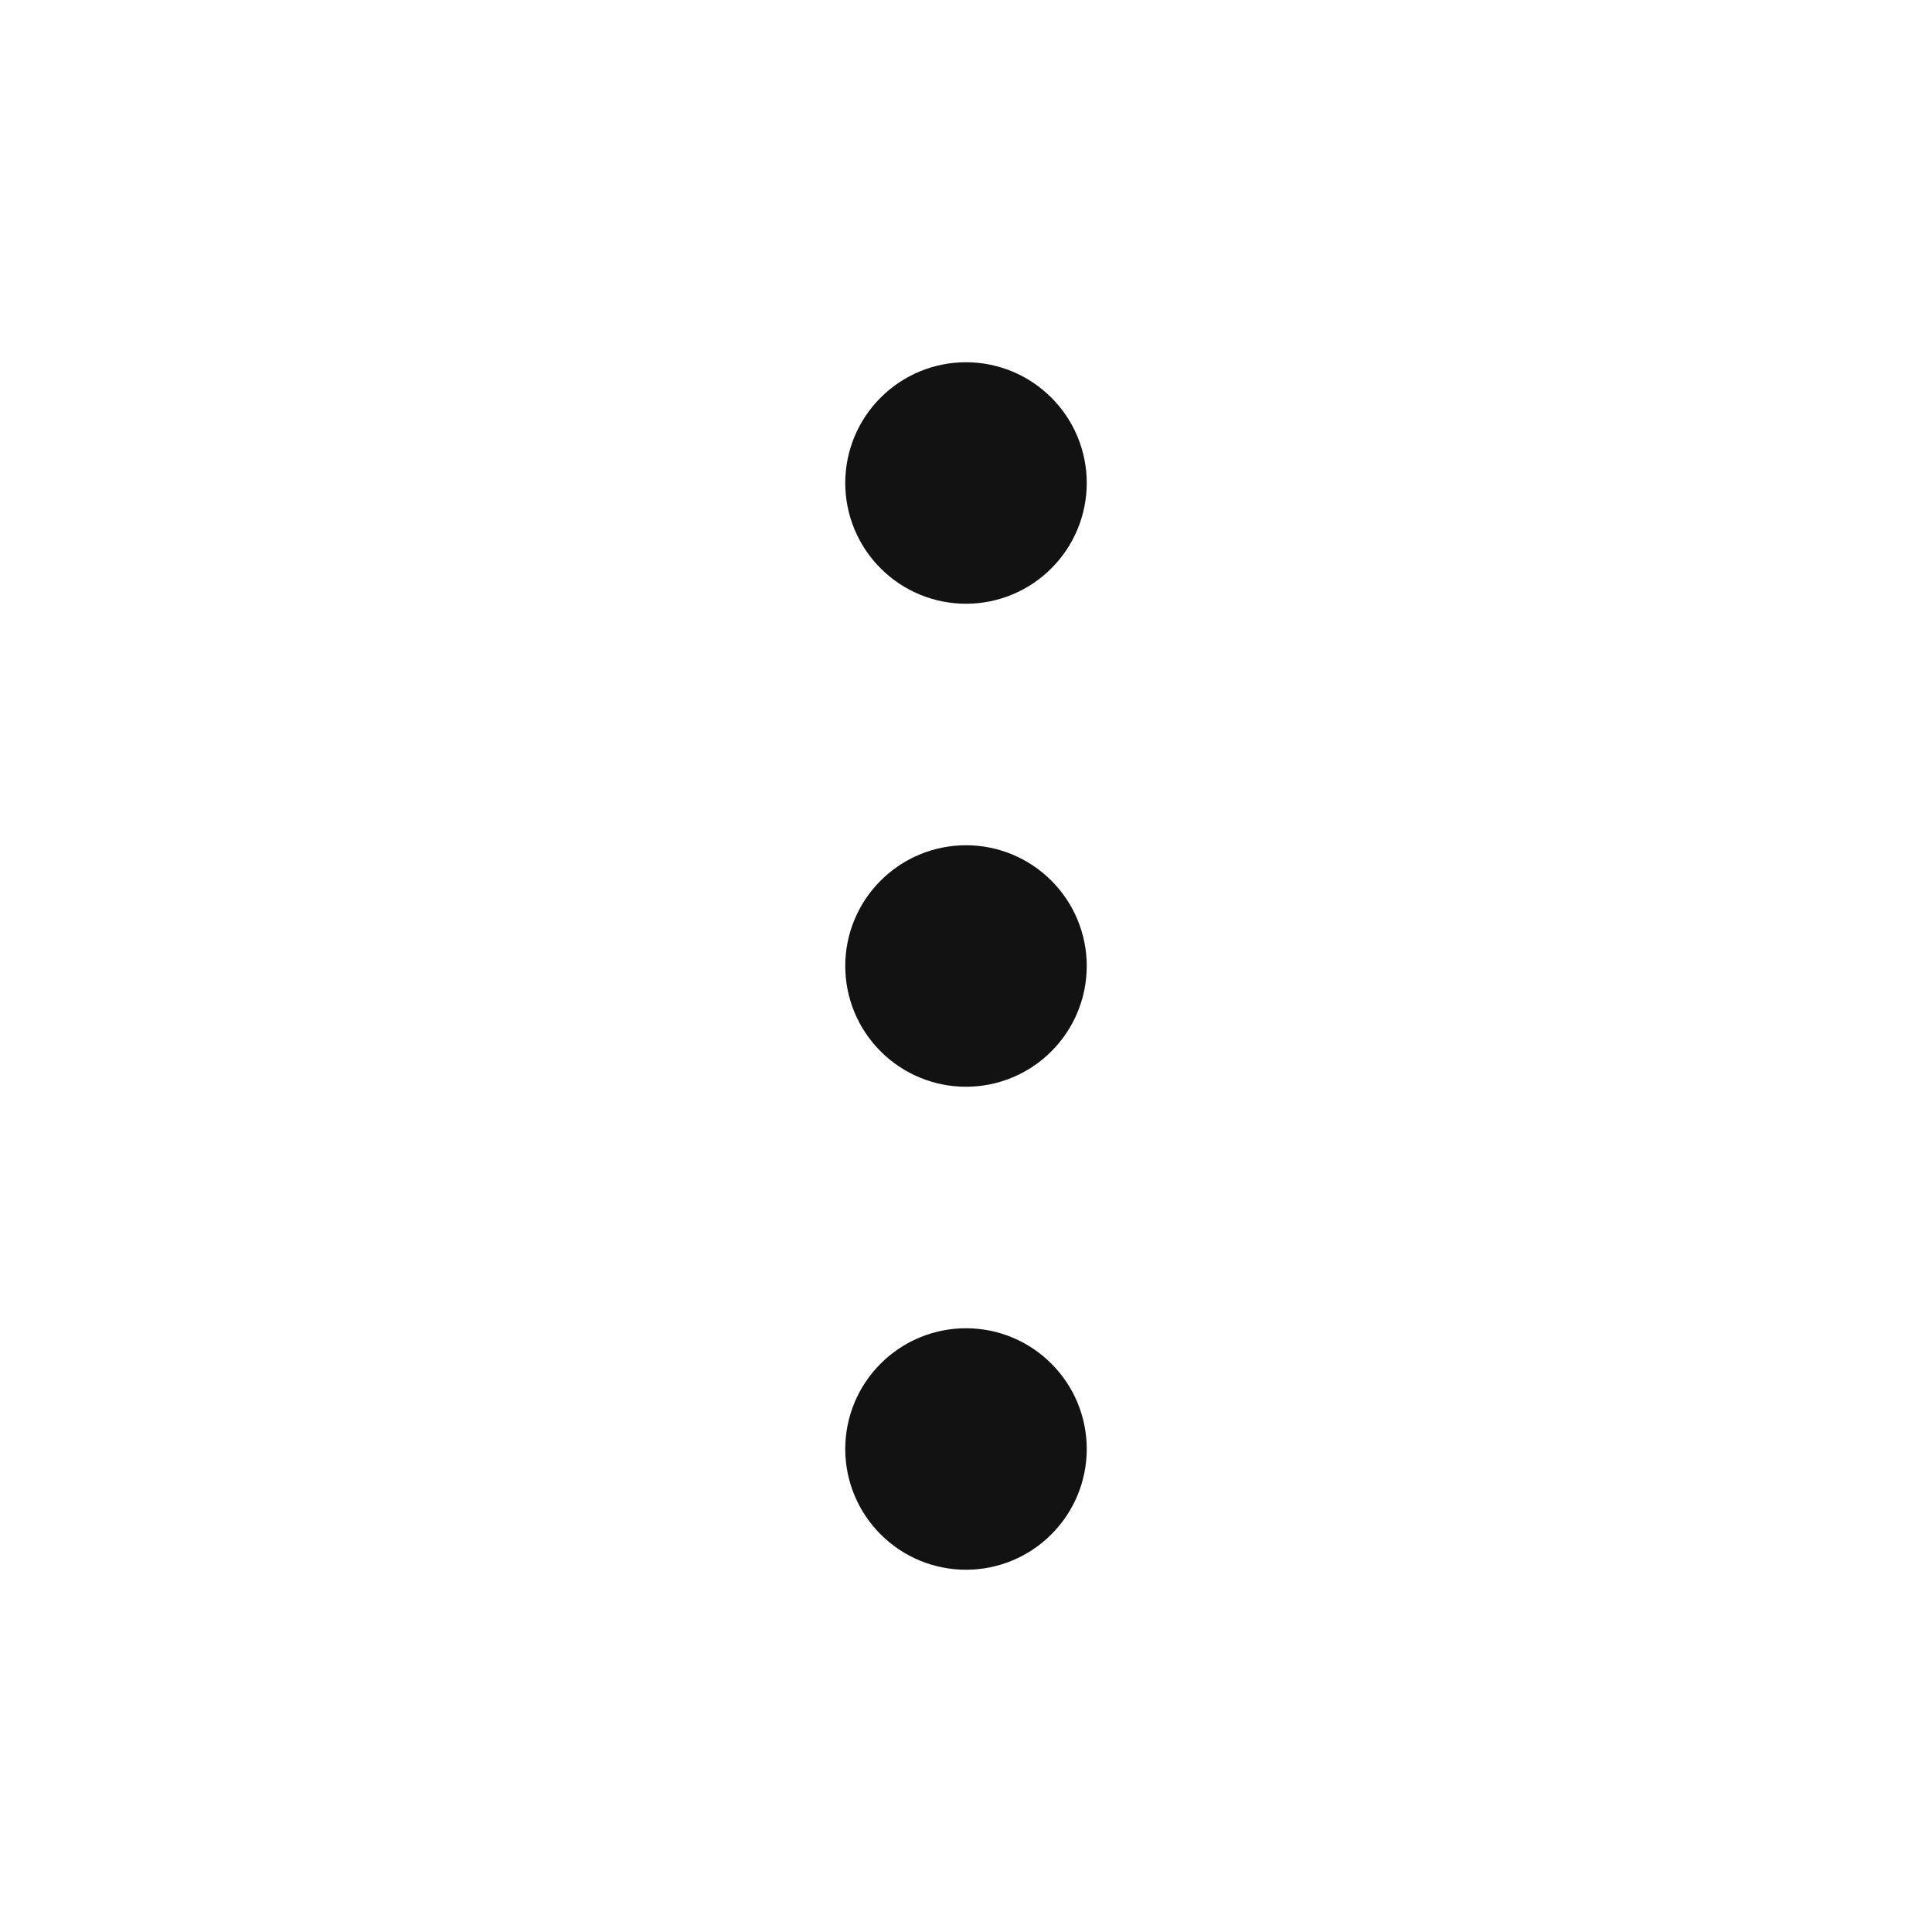
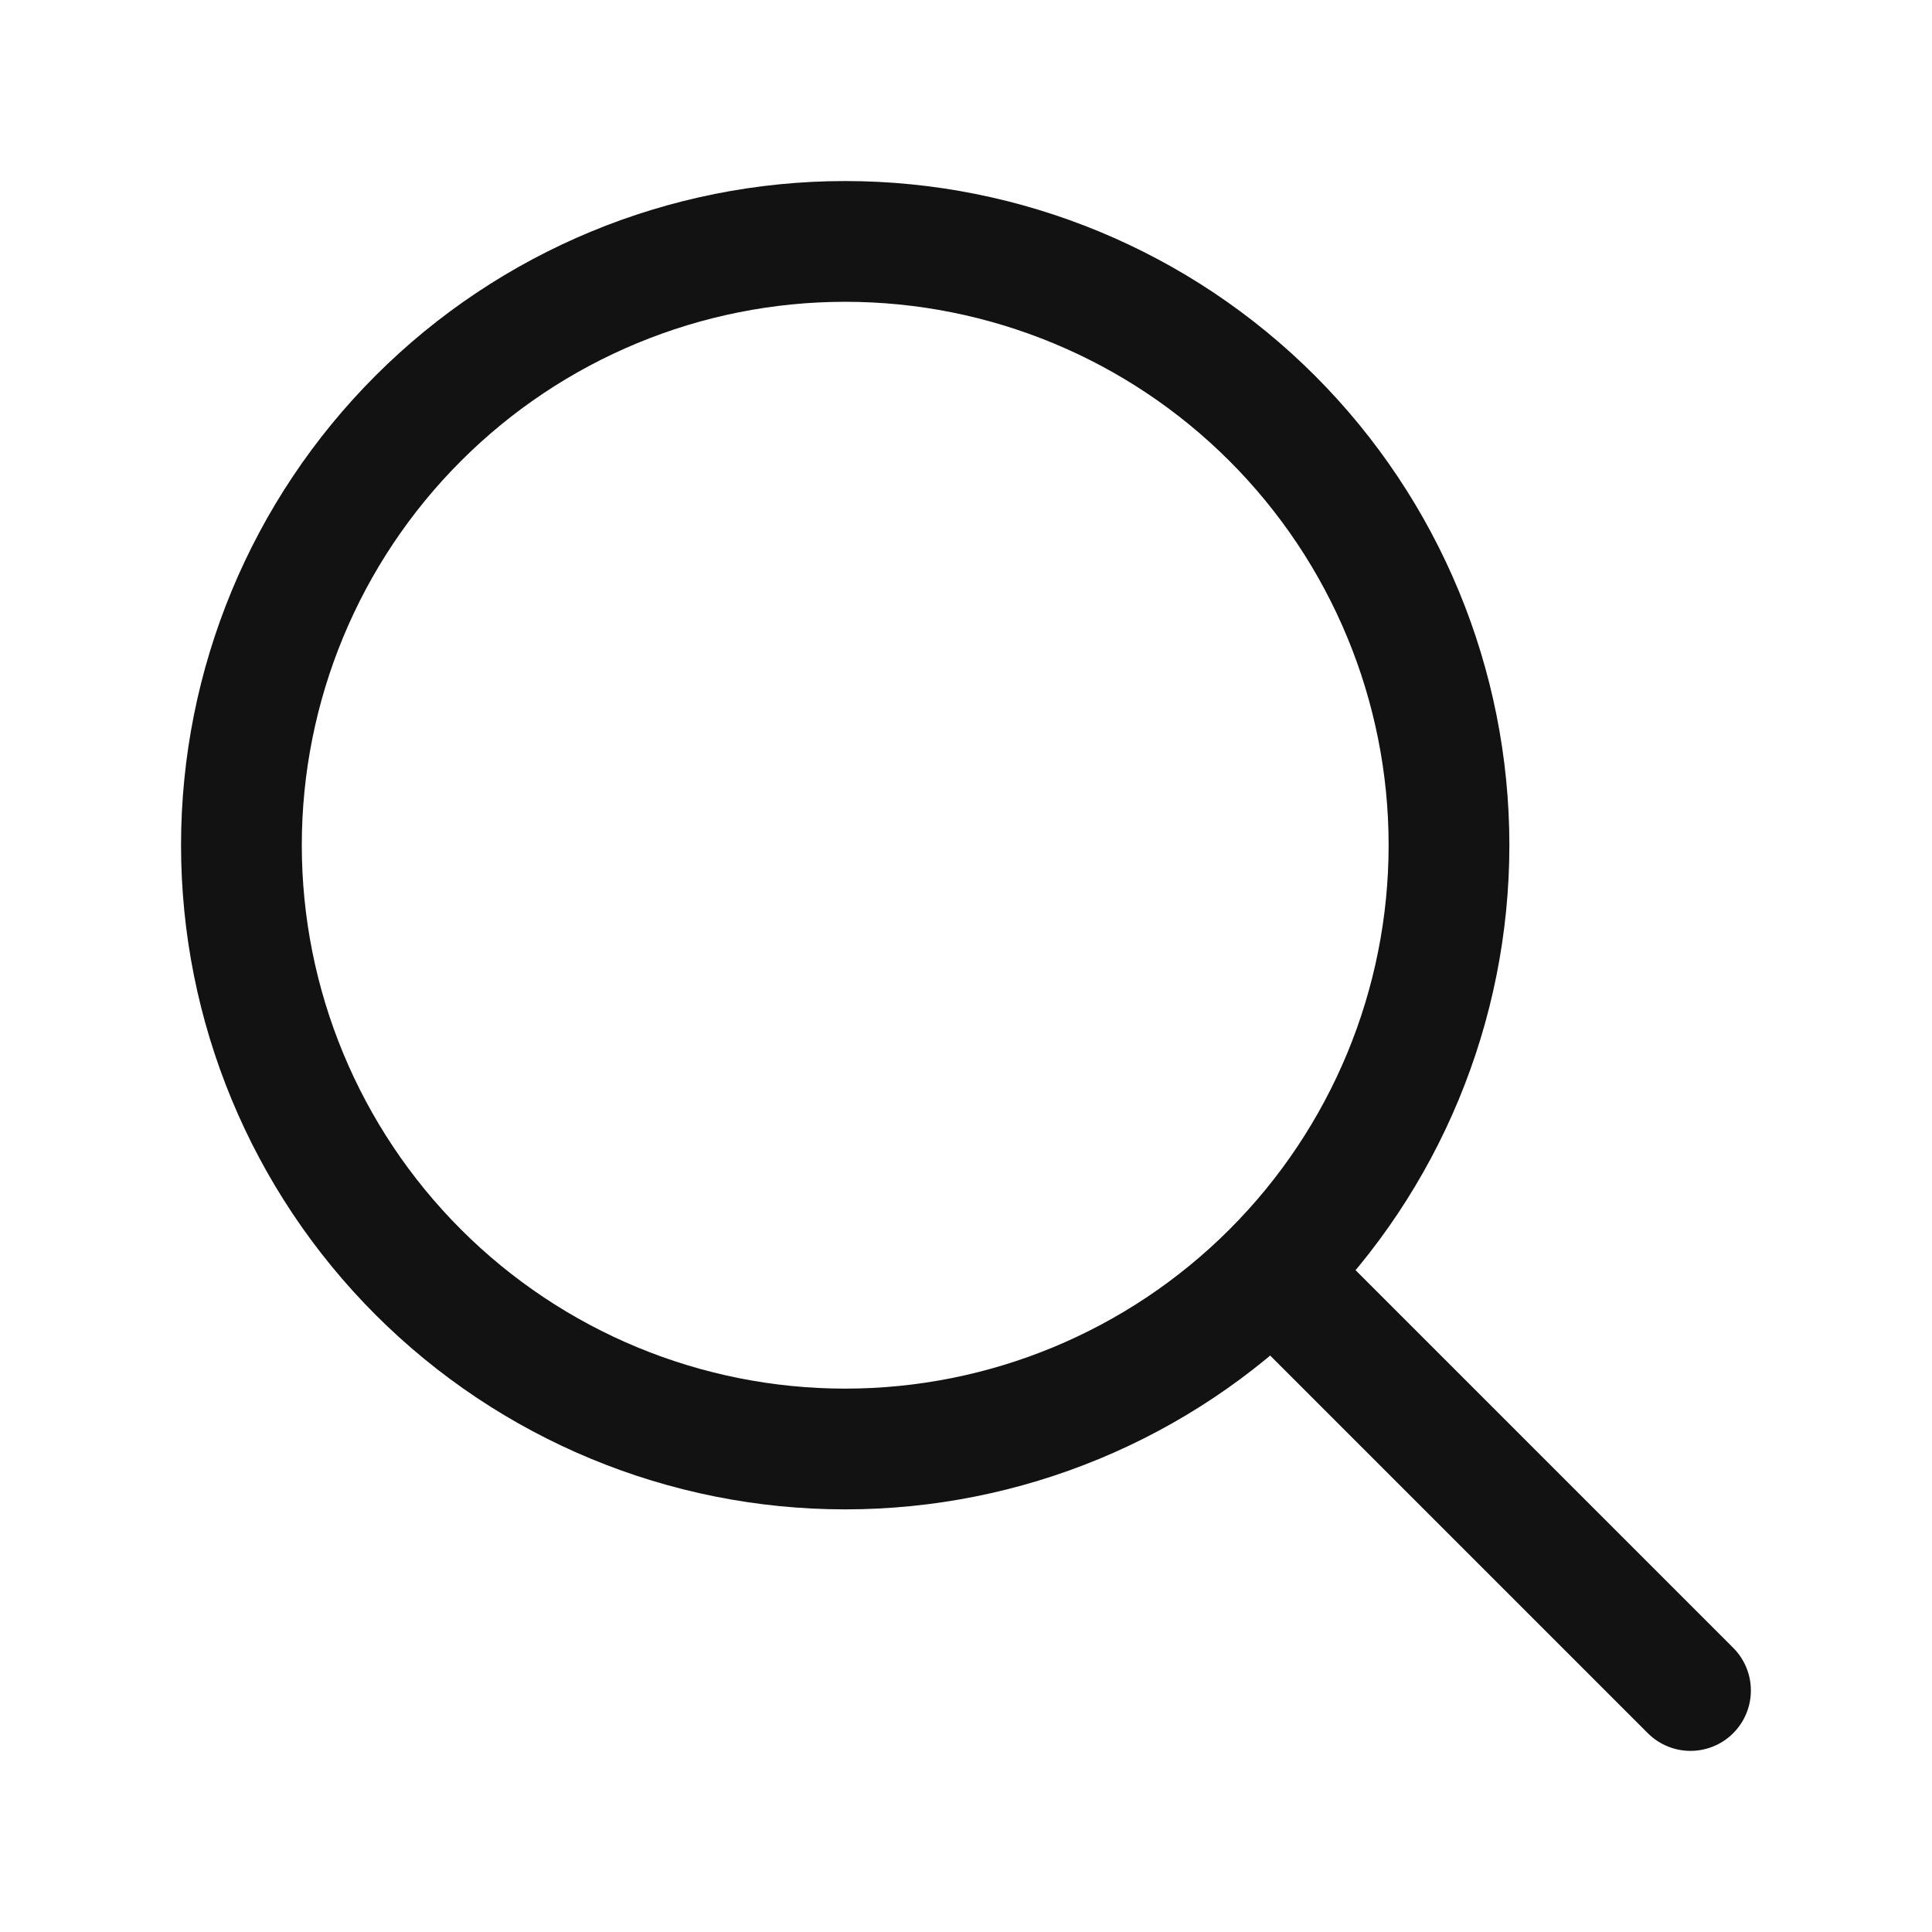
<svg xmlns="http://www.w3.org/2000/svg" width="24" height="24" viewBox="0 0 24 24" fill="none">
  <g id="Frame">
-     <path id="Vector" d="M12 6.75C11.801 6.75 11.61 6.671 11.47 6.53C11.329 6.39 11.25 6.199 11.25 6C11.25 5.801 11.329 5.61 11.47 5.47C11.61 5.329 11.801 5.25 12 5.25C12.199 5.25 12.39 5.329 12.53 5.47C12.671 5.61 12.75 5.801 12.75 6C12.75 6.199 12.671 6.39 12.53 6.53C12.39 6.671 12.199 6.75 12 6.75ZM12 12.75C11.801 12.75 11.61 12.671 11.47 12.53C11.329 12.39 11.25 12.199 11.25 12C11.25 11.801 11.329 11.61 11.47 11.47C11.61 11.329 11.801 11.25 12 11.25C12.199 11.25 12.39 11.329 12.53 11.47C12.671 11.61 12.75 11.801 12.75 12C12.75 12.199 12.671 12.39 12.53 12.53C12.39 12.671 12.199 12.75 12 12.75ZM12 18.75C11.801 18.75 11.61 18.671 11.47 18.53C11.329 18.39 11.25 18.199 11.25 18C11.25 17.801 11.329 17.61 11.47 17.47C11.61 17.329 11.801 17.25 12 17.25C12.199 17.25 12.39 17.329 12.53 17.47C12.671 17.61 12.75 17.801 12.75 18C12.75 18.199 12.671 18.39 12.53 18.53C12.39 18.671 12.199 18.75 12 18.75Z" stroke="#121212" stroke-width="1.5" stroke-linecap="round" stroke-linejoin="round" />
+     <path id="Vector" d="M21 21L15.803 15.803M15.803 15.803C17.21 14.396 18 12.489 18 10.499C18 8.51 17.21 6.603 15.803 5.196C14.396 3.789 12.489 2.999 10.499 2.999C8.51 2.999 6.603 3.789 5.196 5.196C3.789 6.603 2.999 8.51 2.999 10.499C2.999 12.489 3.789 14.396 5.196 15.803C6.603 17.21 8.51 18 10.499 18C12.489 18 14.396 17.21 15.803 15.803Z" stroke="#121212" stroke-width="1.5" stroke-linecap="round" stroke-linejoin="round" />
  </g>
</svg>
